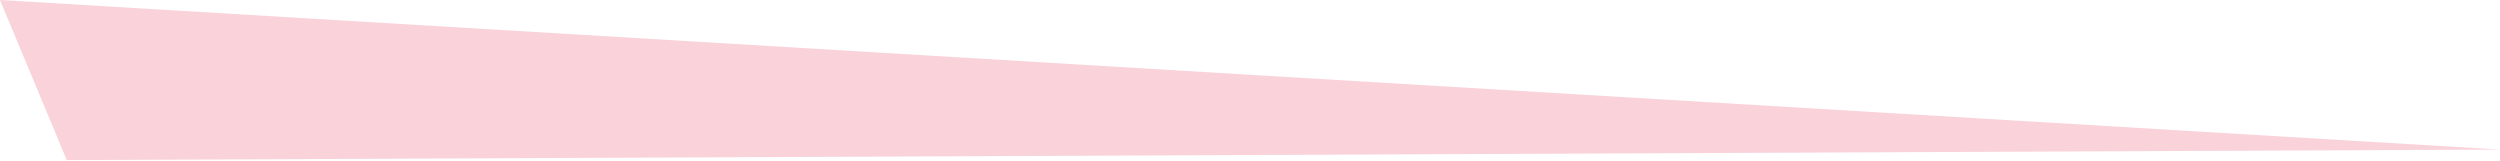
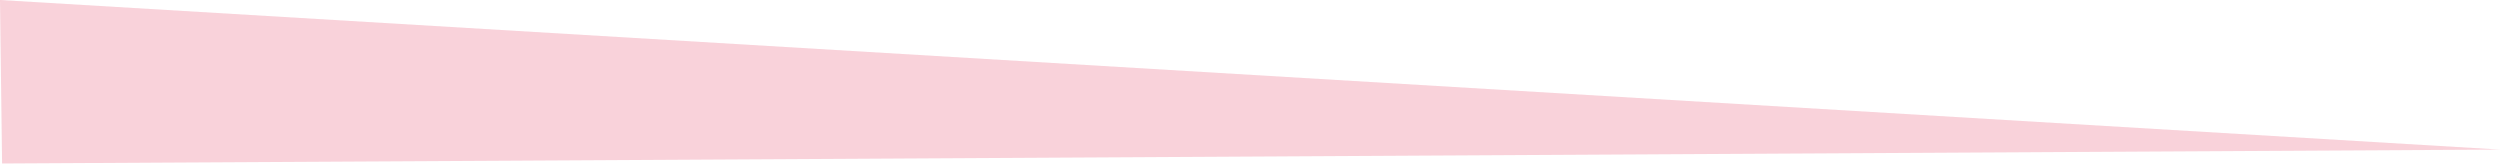
- <svg xmlns="http://www.w3.org/2000/svg" width="402.772mm" height="25.792mm" viewBox="0 0 402.772 25.792" version="1.1" id="svg1">
+ <svg xmlns="http://www.w3.org/2000/svg" width="402.772mm" height="26.34mm" viewBox="0 0 402.772 26.34" version="1.1" id="svg1">
  <defs id="defs1">
    </defs>
  <g id="layer2" style="display:none" transform="translate(-193.1795,-7.231165)">
    <path style="fill:#bc00bc;fill-opacity:1;stroke-width:0.265" d="M -34.382,45.992 C -21.953,42.129 768.282,-1.98 768.282,-1.98 l -788.45,0.942 z m 583.483,103.529 201.079,2.578 -201.079,-2.578 v 0" id="path3" />
  </g>
  <g id="layer4" transform="translate(-193.1795,-7.231165)">
    <path style="display:none;fill:#c200c7;fill-opacity:1;fill-rule:nonzero;stroke:none;stroke-width:0.265" d="M 13.795,1.91 -0.443,40.484 600.84,2.263 Z" id="path34" />
-     <path style="display:inline;fill:#ee8299;fill-opacity:0.363;fill-rule:nonzero;stroke:none;stroke-width:0.413" d="M 24.263,7.02 3.477,39.583 781.651,9.157 Z" id="path34-4" transform="matrix(0.5175869,0,0,-0.7920442,191.3798,38.5828)" />
+     <path style="display:inline;fill:#ee8299;fill-opacity:0.363;fill-rule:nonzero;stroke:none;stroke-width:0.413" d="M 4.125,6.327 3.477,39.583 781.651,9.157 Z" id="path34-4" transform="matrix(0.5175869,0,0,-0.7920442,191.3798,38.5828)" />
  </g>
</svg>
